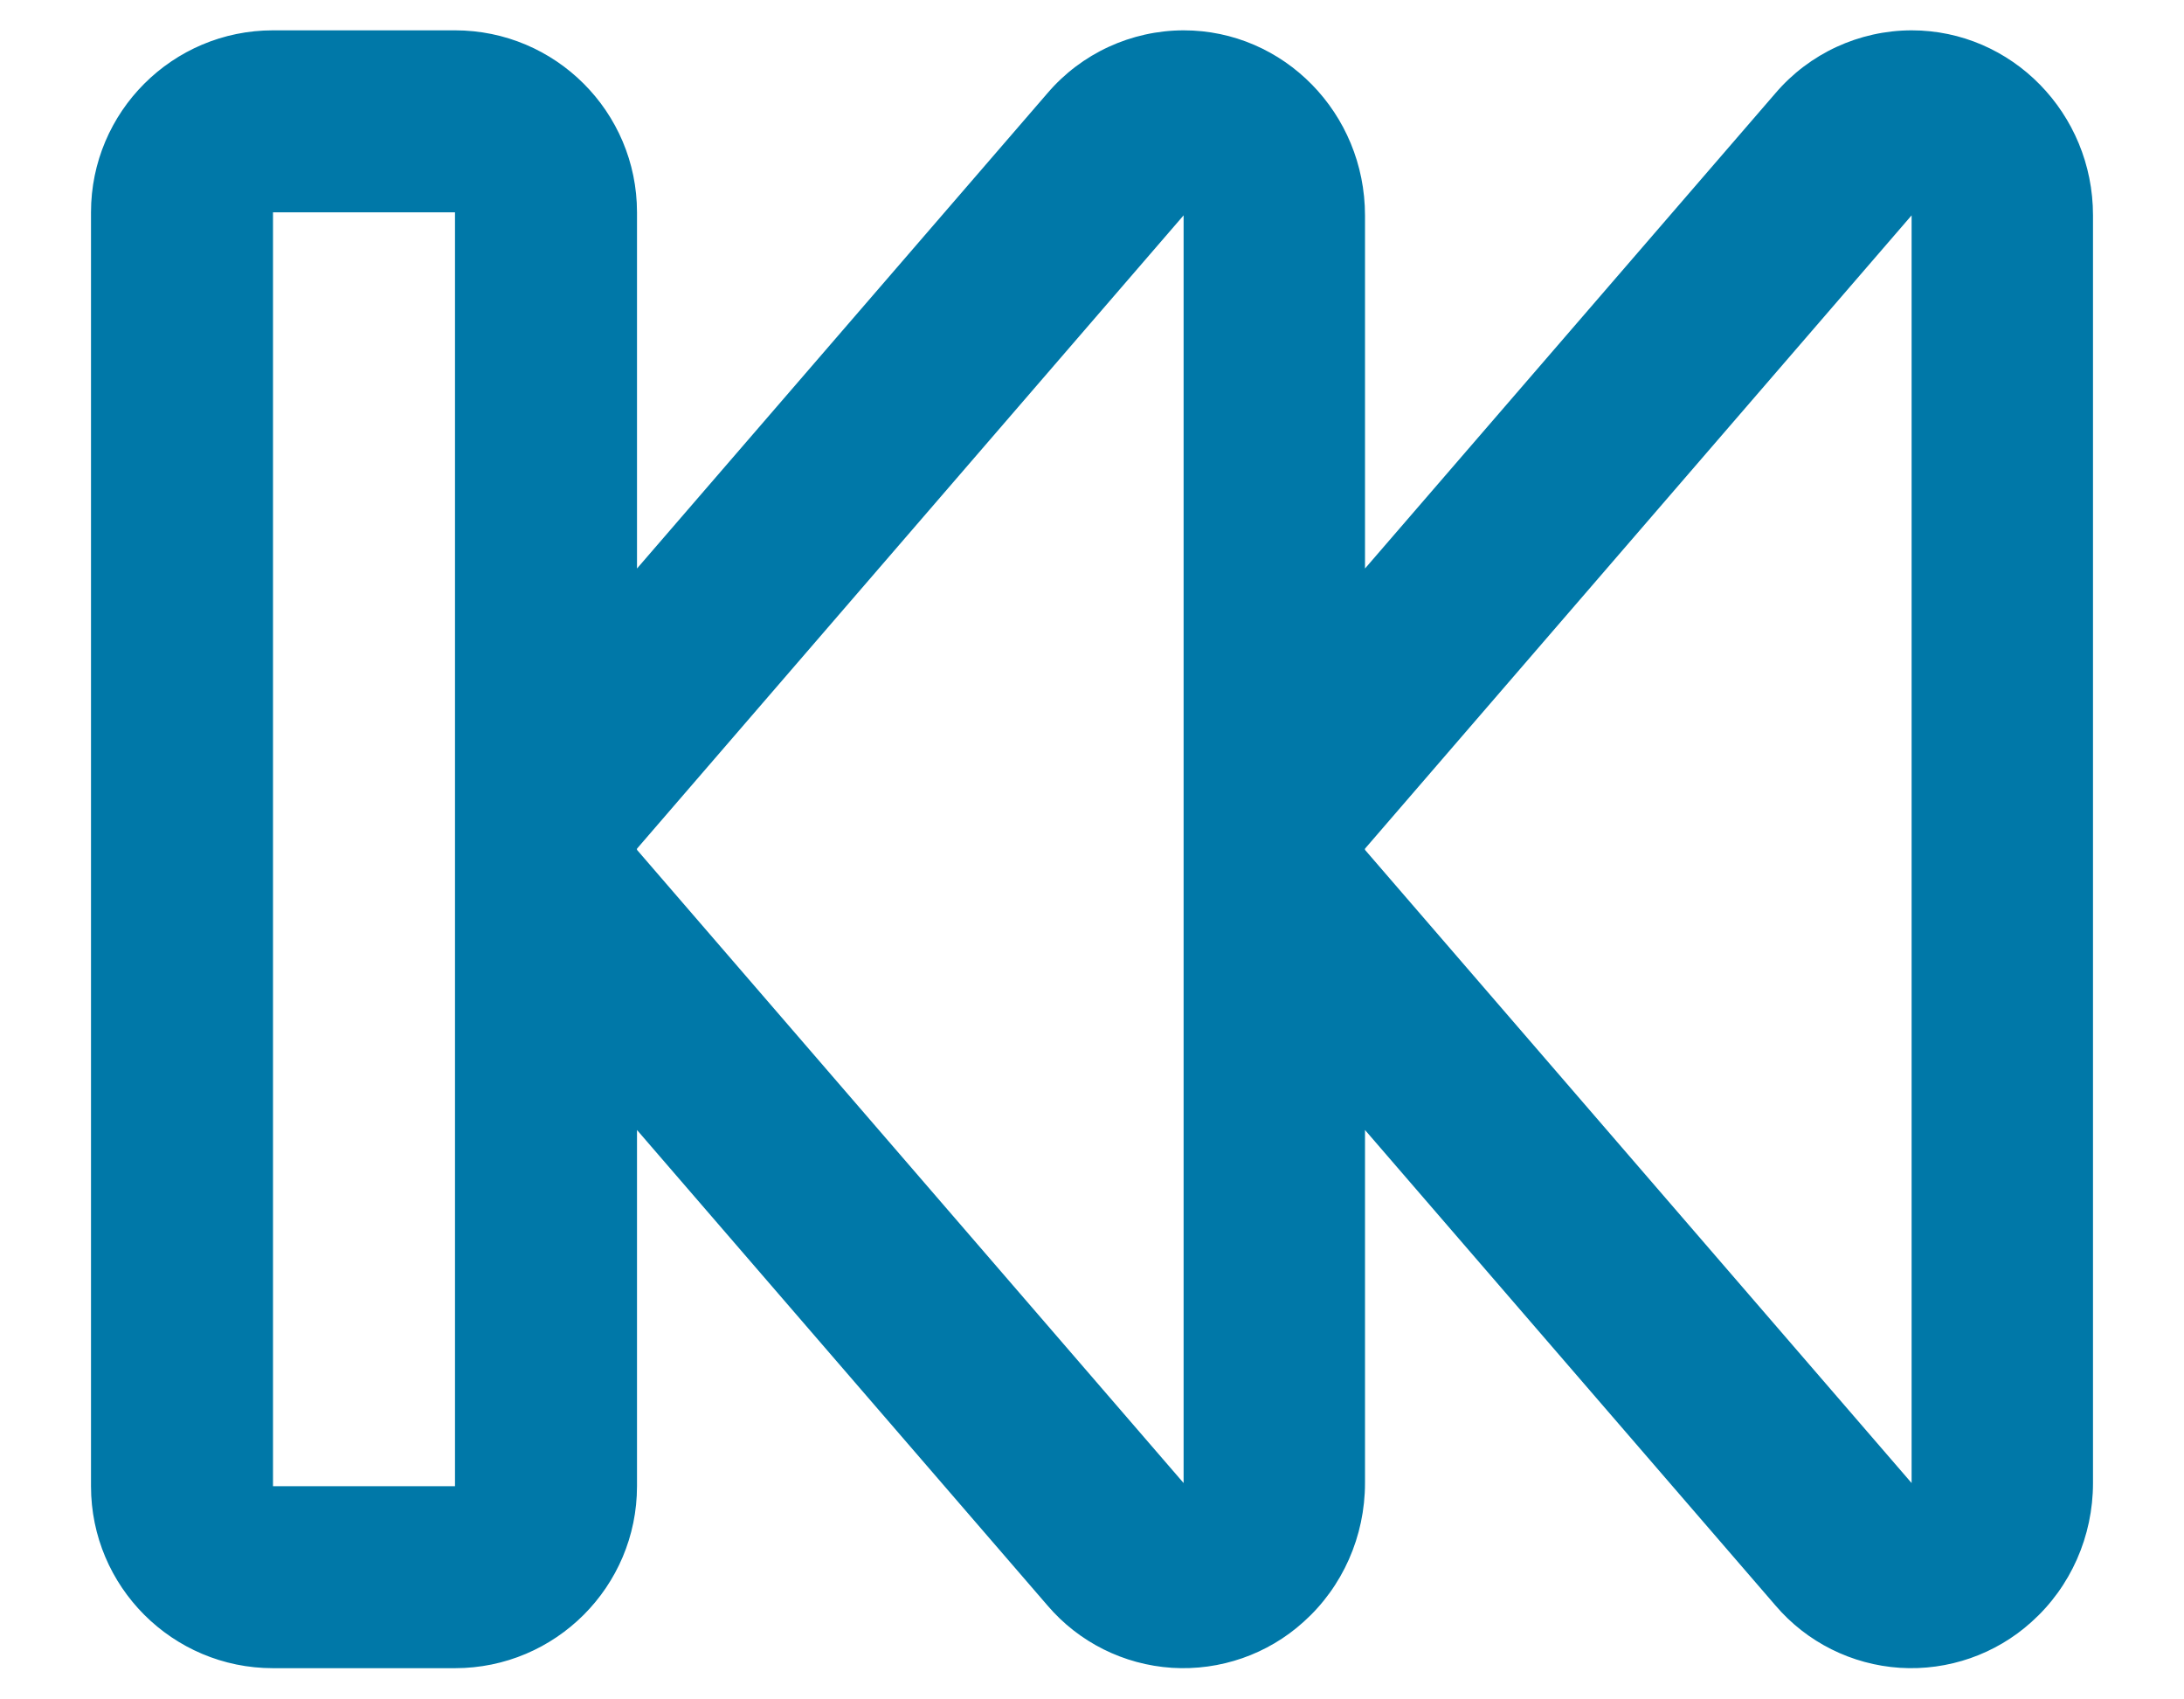
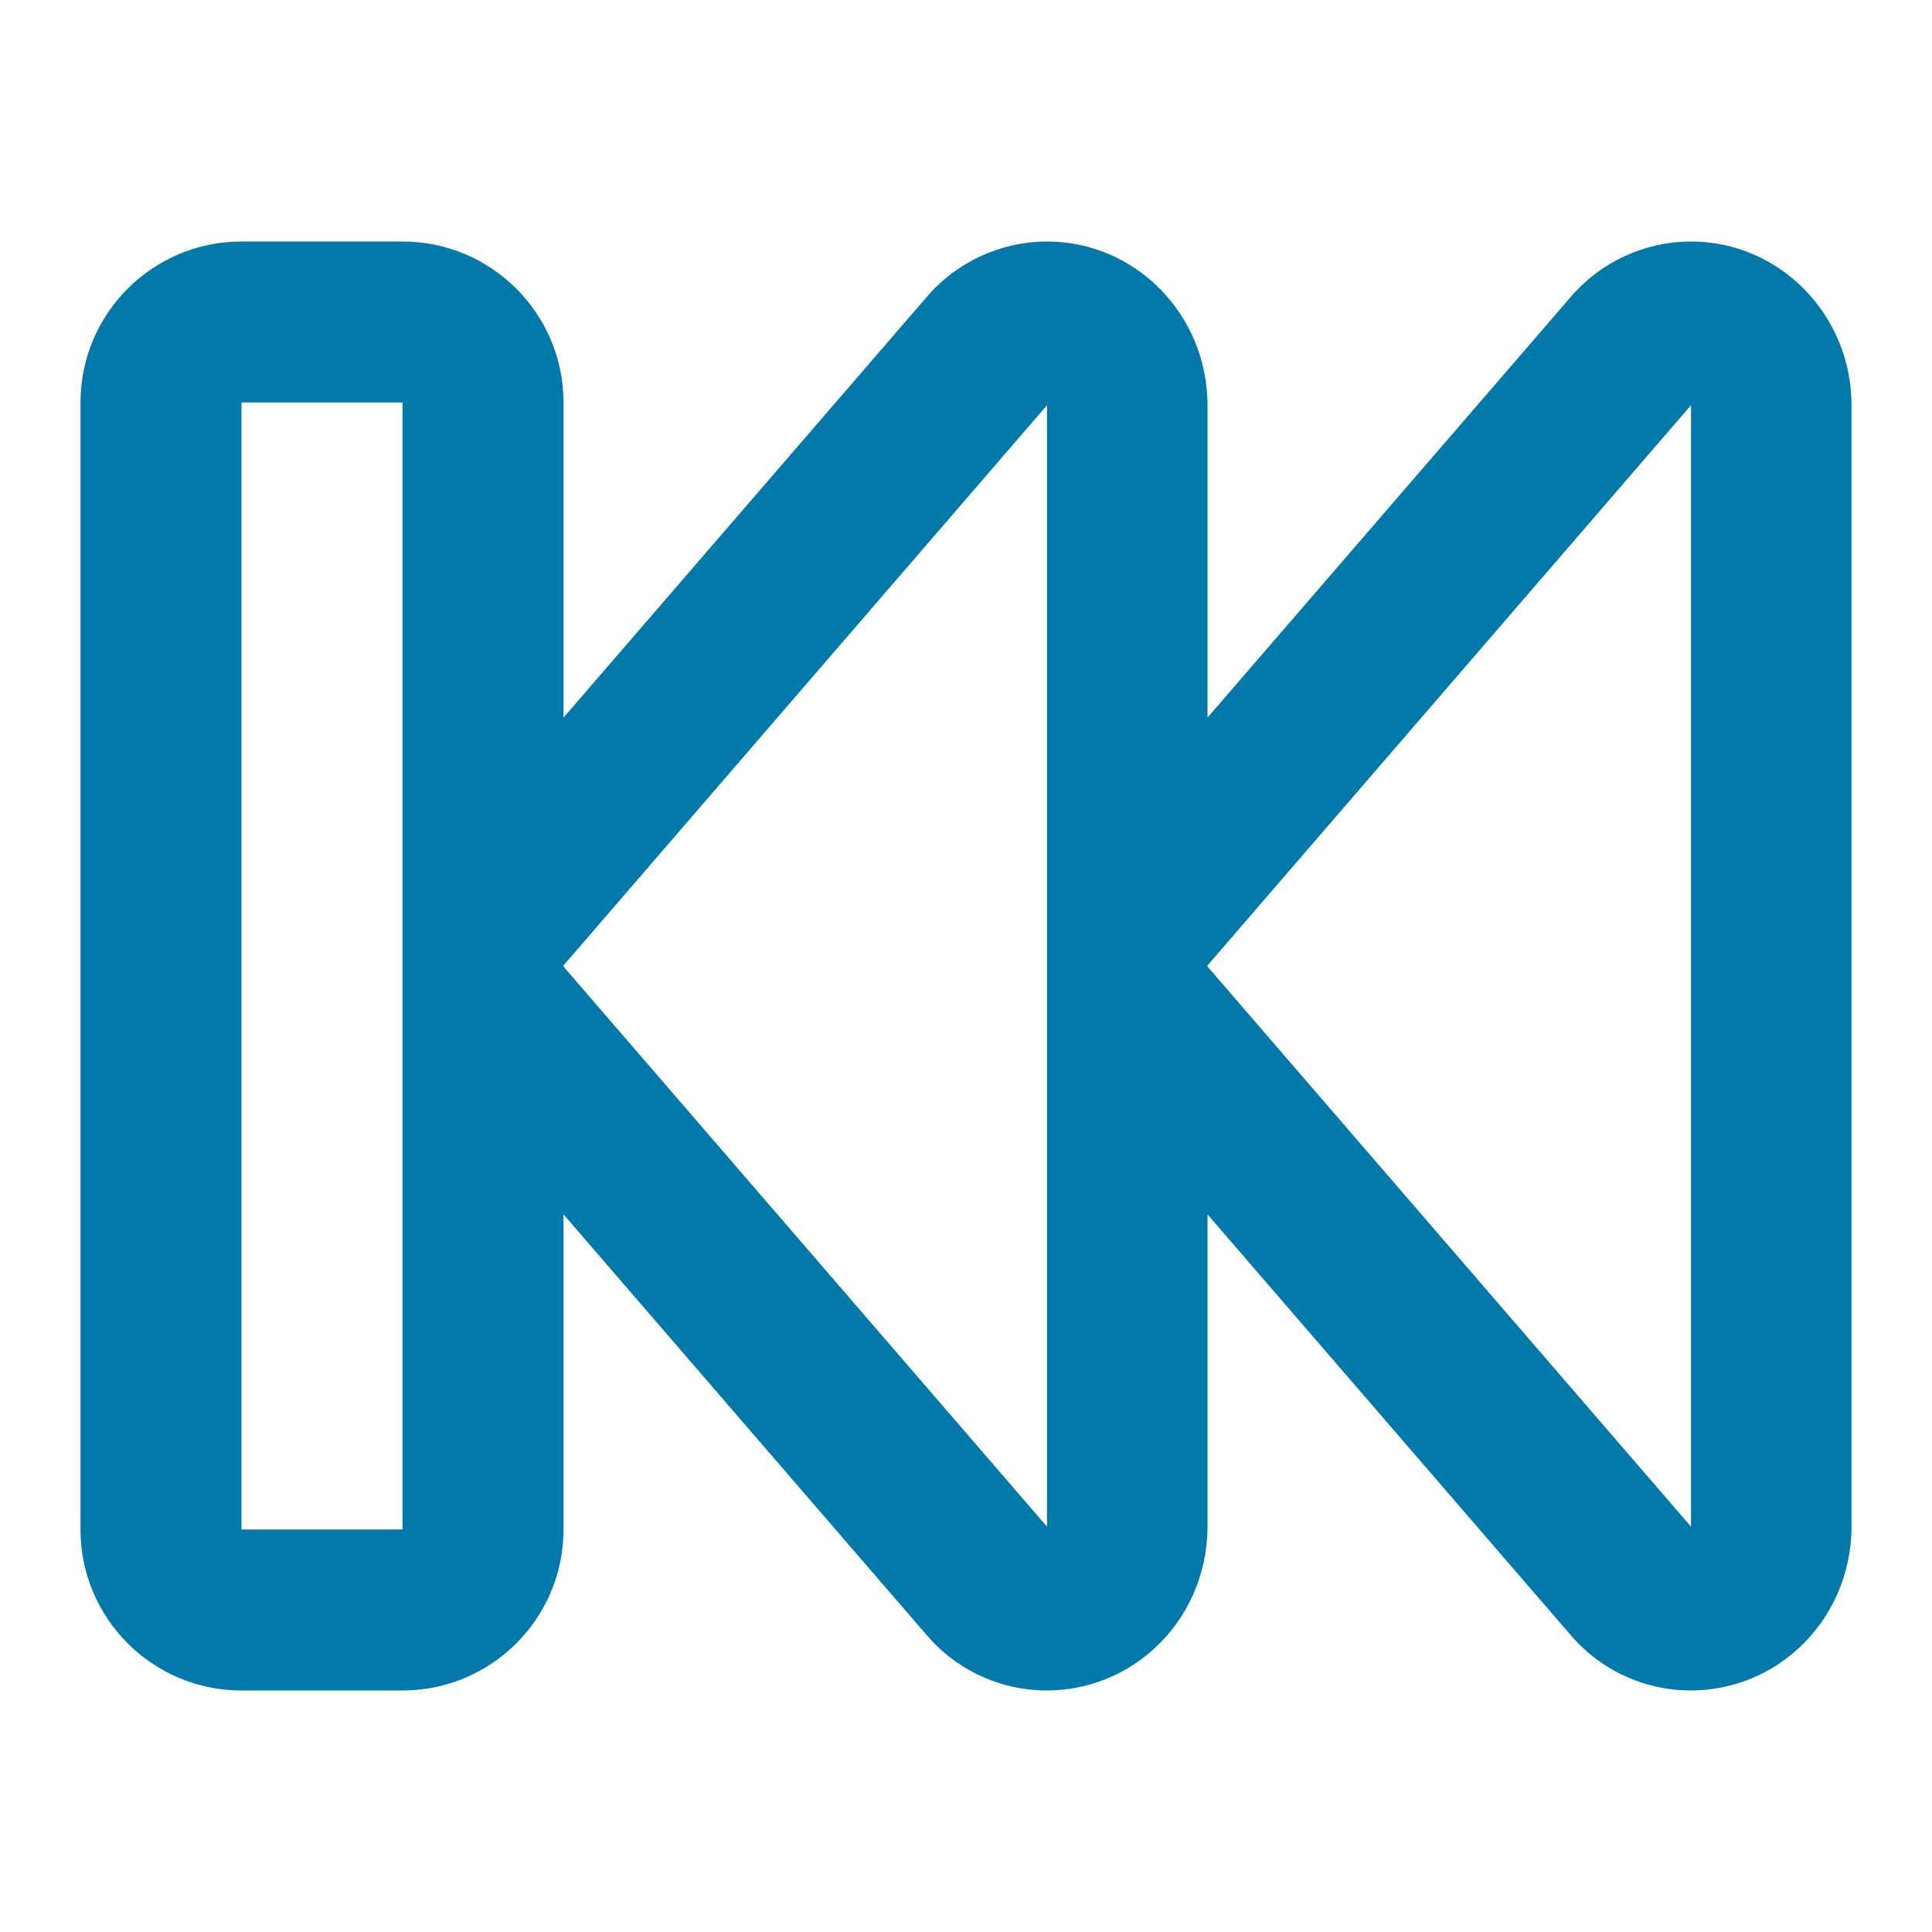
- <svg xmlns="http://www.w3.org/2000/svg" width="18" height="14" viewBox="0 0 18 14">
-   <g fill="none" transform="translate(0 -2)">
-     <path fill="#0078A8" d="M4.5,4.436 L7.883,0.517 C8.141,0.214 8.511,0.029 8.909,0.003 C9.306,-0.022 9.698,0.114 9.993,0.381 C10.316,0.67 10.5,1.087 10.5,1.526 L10.5,4.436 L13.883,0.517 C14.141,0.214 14.511,0.029 14.909,0.003 C15.306,-0.022 15.698,0.114 15.993,0.381 C16.316,0.67 16.5,1.087 16.5,1.526 L16.5,11.975 C16.5,12.817 15.83,13.5 15.005,13.5 C14.573,13.499 14.163,13.31 13.883,12.982 L10.5,9.064 L10.5,11.974 C10.5,12.818 9.83,13.5 9.005,13.5 C8.573,13.499 8.163,13.31 7.883,12.982 L4.5,9.064 L4.5,12 C4.5,12.828 3.828,13.5 3,13.5 L1.5,13.5 C0.672,13.5 0,12.828 0,12 L0,1.5 C0,0.672 0.672,0 1.5,0 L3,0 C3.828,0 4.5,0.672 4.5,1.5 L4.5,4.436 Z M4.5,6.755 L9.005,11.975 L9.005,1.526 L4.5,6.745 L4.5,6.755 Z M10.5,6.755 L15.005,11.975 L15.005,1.526 L10.5,6.745 L10.5,6.755 Z M1.5,1.5 L1.5,12 L3,12 L3,1.5 L1.5,1.5 Z" transform="matrix(1 0 0 -1 .75 15.75)" />
-     <rect width="18" height="18" />
-   </g>
+ <svg xmlns="http://www.w3.org/2000/svg" width="18" height="18" viewBox="0 0 18 18">
+   <path fill="#0078A8" d="M4.5,4.436 L7.883,0.517 C8.141,0.214 8.511,0.029 8.909,0.003 C9.306,-0.022 9.698,0.114 9.993,0.381 C10.316,0.67 10.5,1.087 10.5,1.526 L10.5,4.436 L13.883,0.517 C14.141,0.214 14.511,0.029 14.909,0.003 C15.306,-0.022 15.698,0.114 15.993,0.381 C16.316,0.67 16.5,1.087 16.5,1.526 L16.5,11.975 C16.5,12.817 15.83,13.5 15.005,13.5 C14.573,13.499 14.163,13.31 13.883,12.982 L10.5,9.064 L10.5,11.974 C10.5,12.818 9.83,13.5 9.005,13.5 C8.573,13.499 8.163,13.31 7.883,12.982 L4.5,9.064 L4.5,12 C4.5,12.828 3.828,13.5 3,13.5 L1.5,13.5 C0.672,13.5 0,12.828 0,12 L0,1.5 C0,0.672 0.672,0 1.5,0 L3,0 C3.828,0 4.5,0.672 4.5,1.5 L4.5,4.436 Z M4.5,6.755 L9.005,11.975 L9.005,1.526 L4.5,6.745 L4.5,6.755 Z M10.5,6.755 L15.005,11.975 L15.005,1.526 L10.5,6.745 L10.5,6.755 Z M1.5,1.5 L1.5,12 L3,12 L3,1.5 L1.5,1.5 Z" transform="matrix(1 0 0 -1 .75 15.75)" />
</svg>
